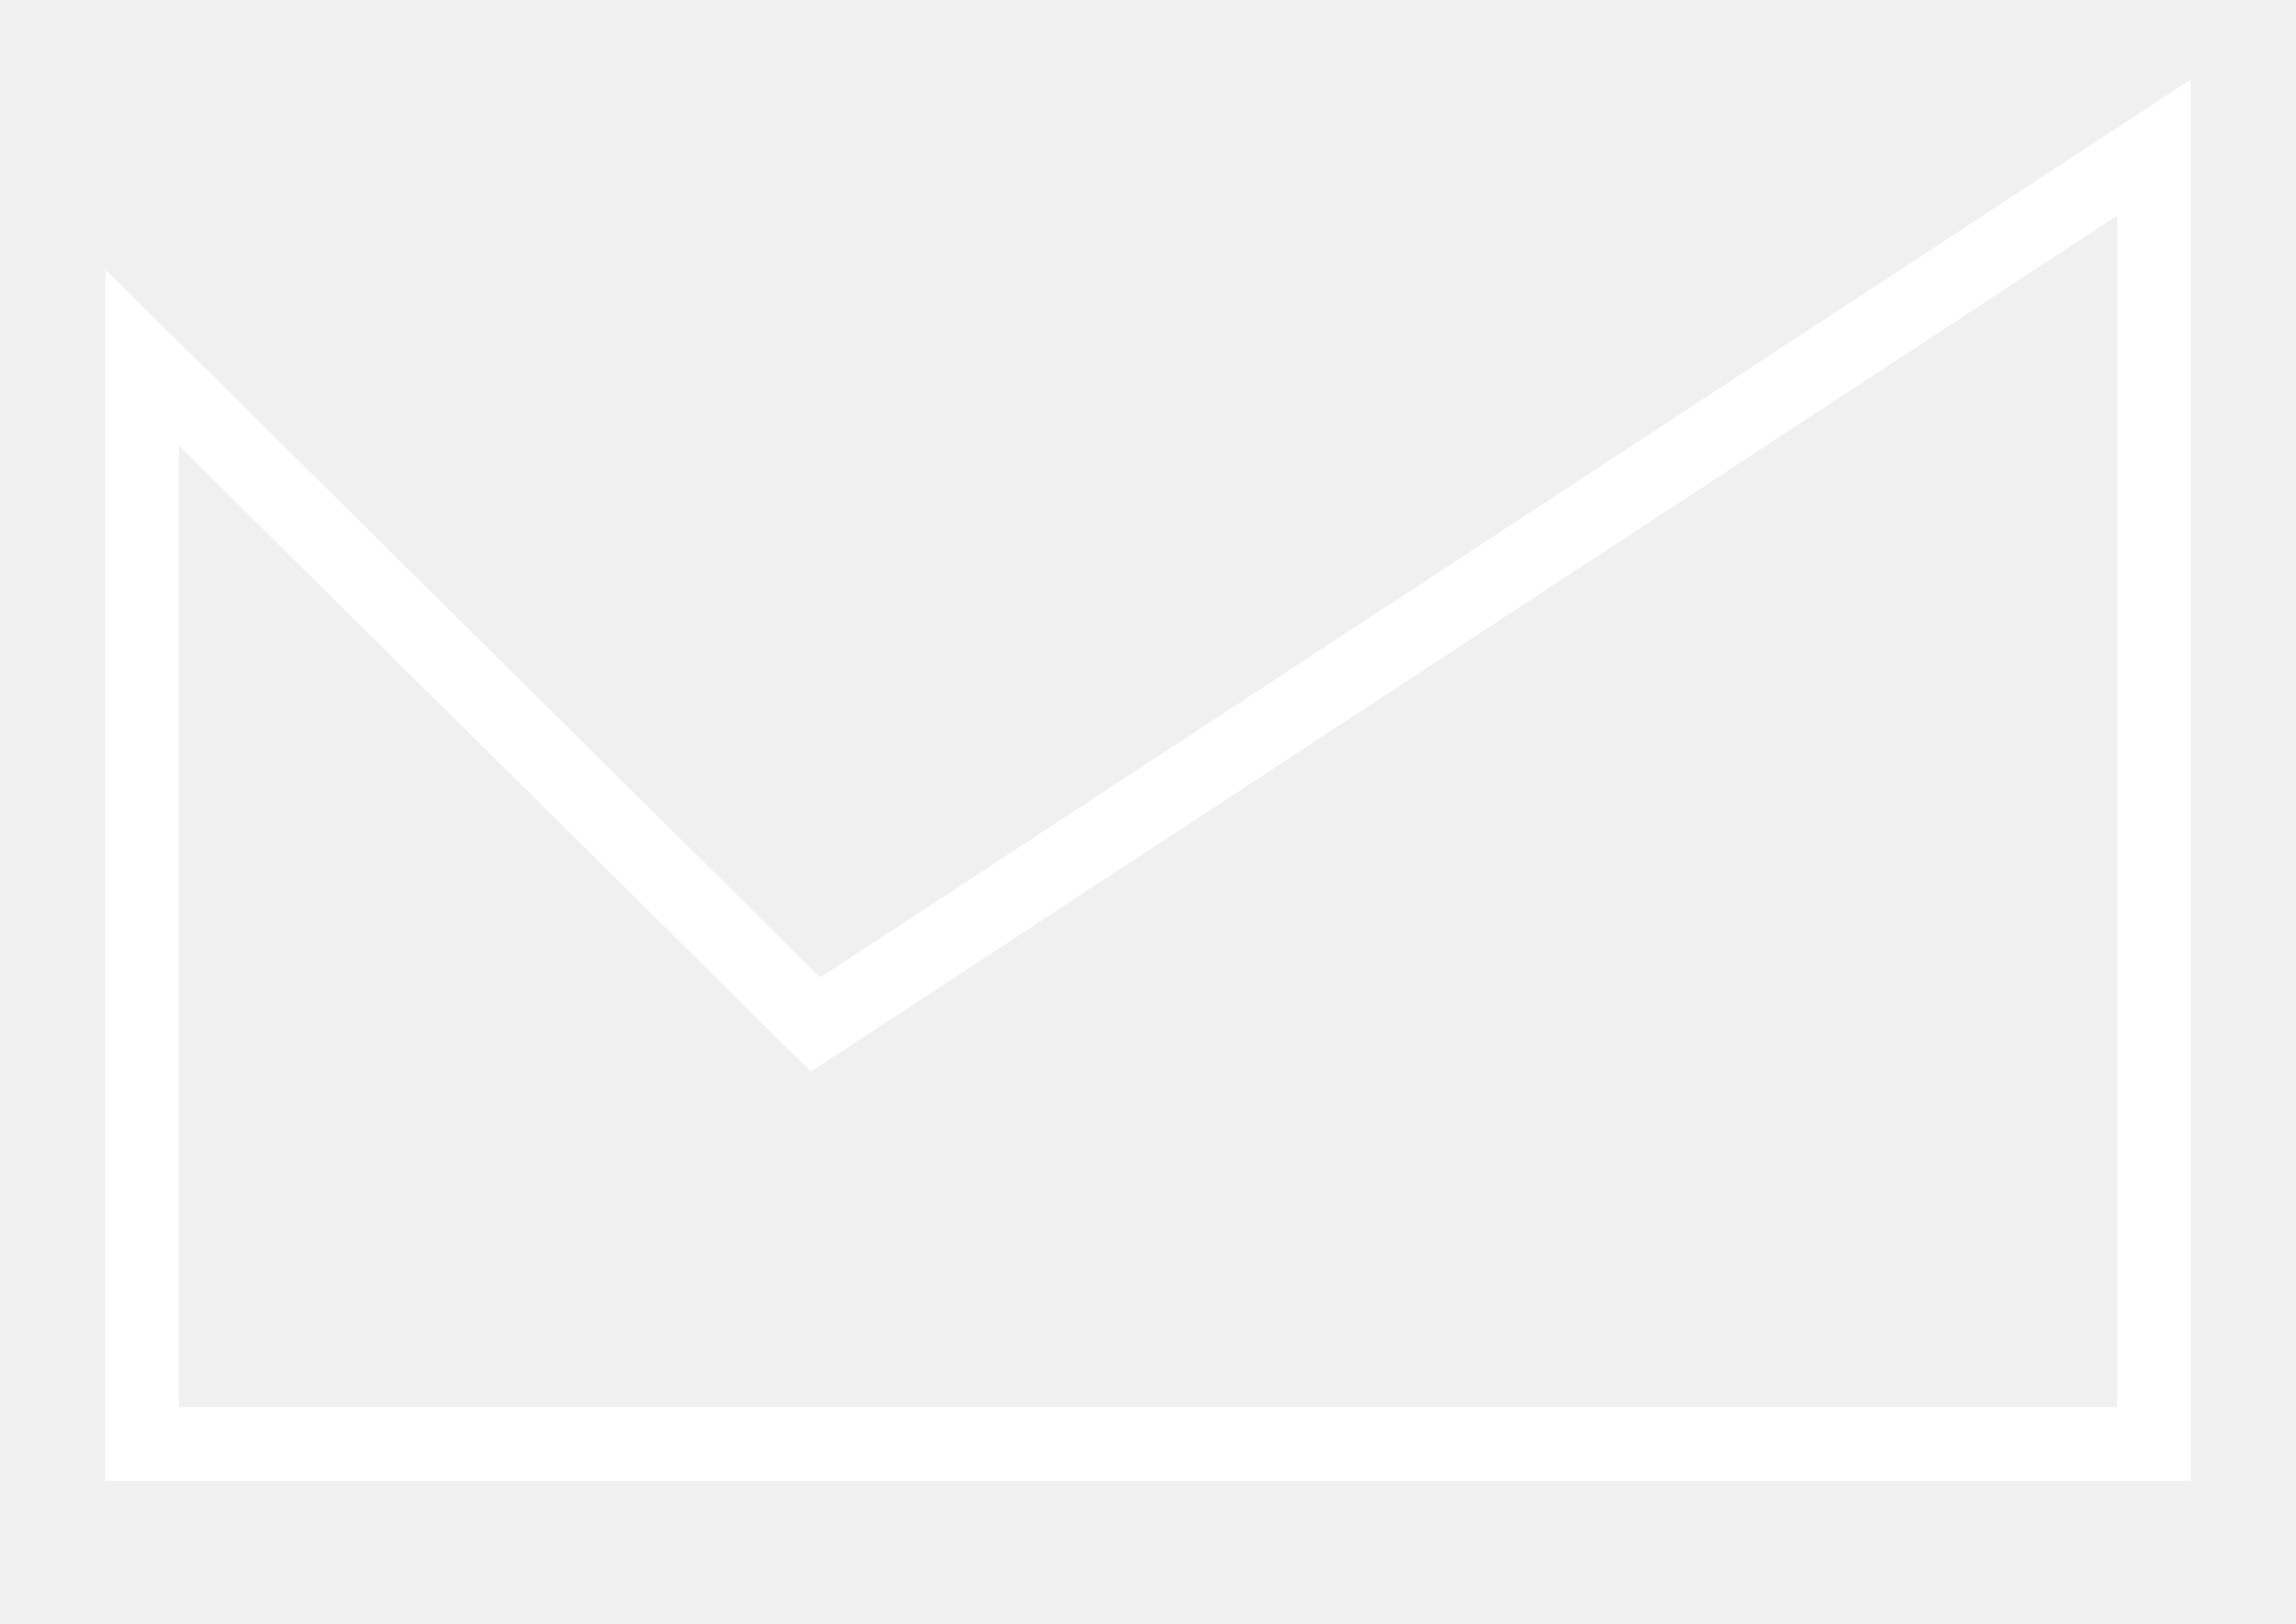
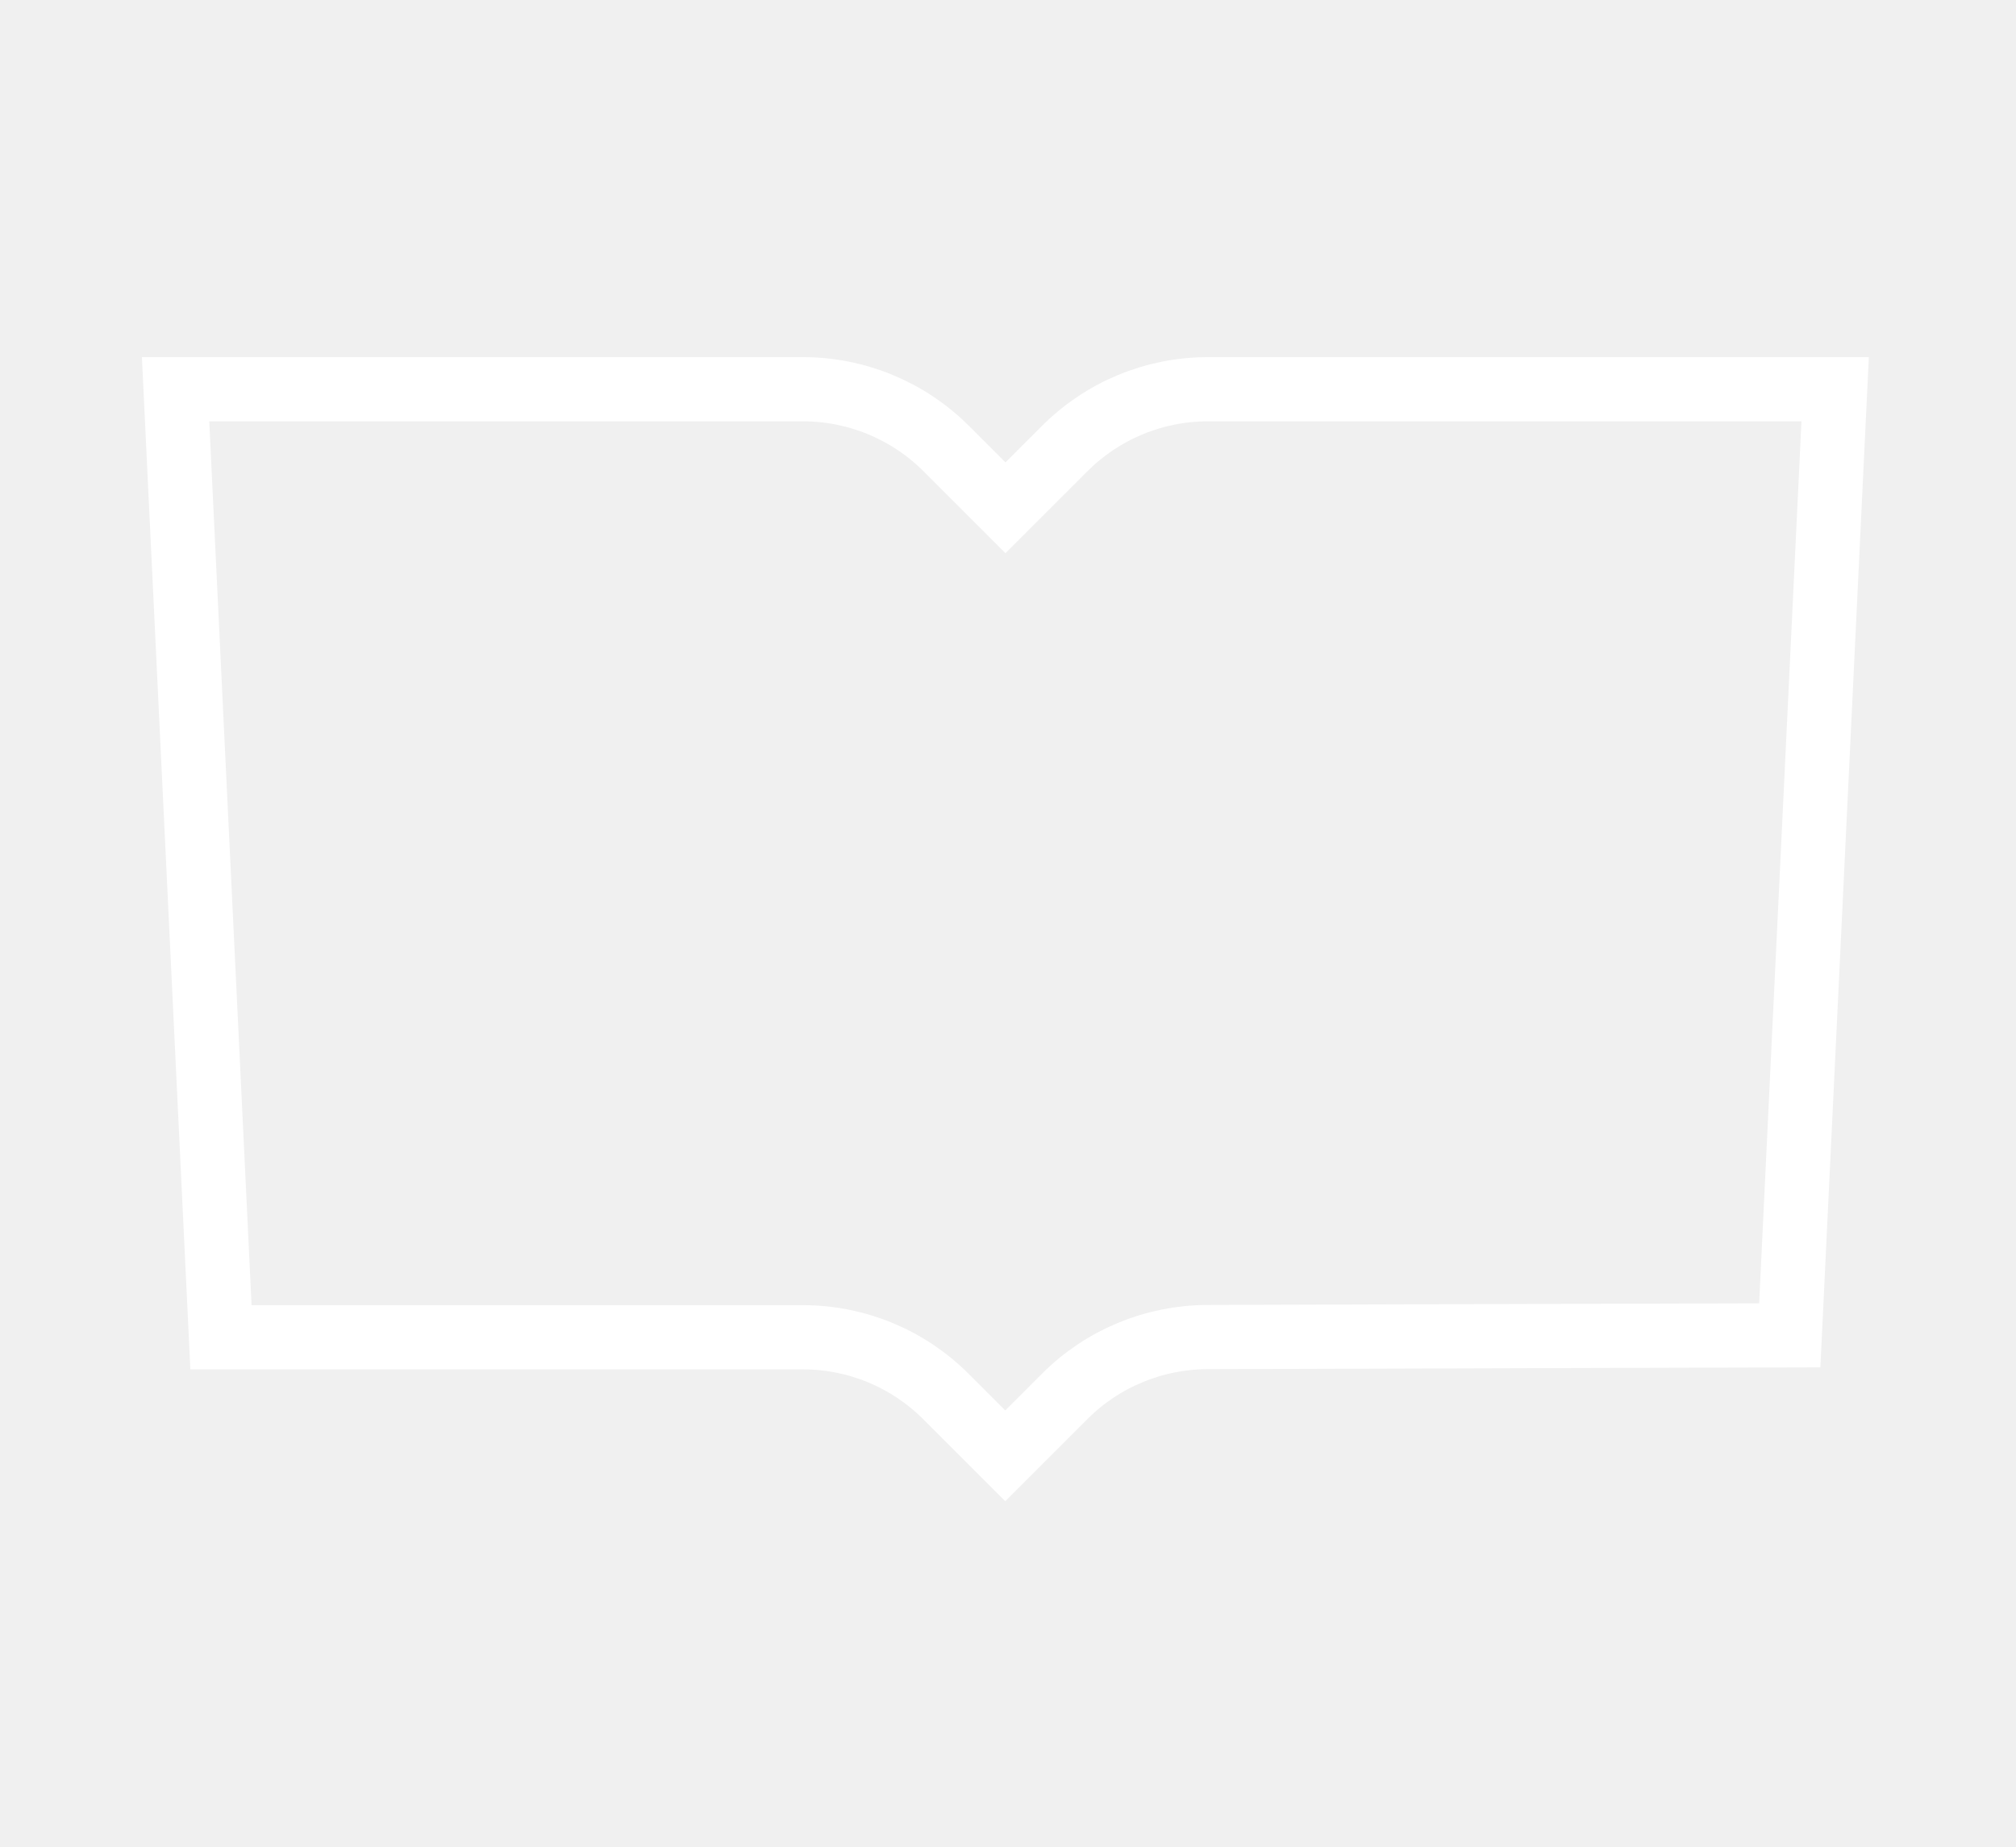
- <svg xmlns="http://www.w3.org/2000/svg" version="1.1" id="Layer_2" x="0px" y="0px" viewBox="0 0 841.9 595.3" style="enable-background:new 0 0 841.9 595.3;" xml:space="preserve">
+ <svg xmlns="http://www.w3.org/2000/svg" xmlns:xlink="http://www.w3.org/1999/xlink" version="1.1" id="Layer_1" x="0px" y="0px" viewBox="0 0 370 339" style="enable-background:new 0 0 370 339;" xml:space="preserve">
  <style type="text/css">
- 	.st0{fill:none;stroke:#FFFFFF;stroke-width:27;stroke-miterlimit:10;}
+ 	.st0{clip-path:url(#SVGID_2_);}
+ 	.st1{fill:none;stroke:#FFFFFF;stroke-width:30;stroke-linecap:square;stroke-miterlimit:14;}
</style>
-   <polygon class="st0" points="789.8,54.1 299.1,375.6 52.1,131.1 52.1,529.4 789.8,529.4 " />
+   <g transform="matrix(1,0,0,1,-805.855,-276.065)">
+     <g transform="matrix(1,0,0,2.39556,0,0)">
+       <g transform="matrix(1.17067,0,0,0.488683,412.511,-787.845)">
+         <g>
+           <g>
+             <defs>
+               <path id="SVGID_1_" d="M744,1784.7c0-13-5.1-25.4-14.3-34.5c-9.2-9.2-21.6-14.3-34.5-14.3c-97.2,0-313.7,0-410.8,0        c-13,0-25.4,5.1-34.5,14.3c-9.2,9.2-14.3,21.6-14.3,34.5c0,97.2,0,313.6,0,410.8c0,12.9,5.1,25.4,14.3,34.5        c9.2,9.2,21.6,14.3,34.5,14.3c97.2,0,313.7,0,410.8,0c13,0,25.4-5.1,34.5-14.3c9.2-9.2,14.3-21.6,14.3-34.5        C744,2098.4,744,1881.9,744,1784.7z" />
+             </defs>
+             <clipPath id="SVGID_2_">
+               <use xlink:href="#SVGID_1_" style="overflow:visible;" />
+             </clipPath>
+             <g class="st0">
+               <g transform="matrix(0.335584,0,0,0.335584,33.2442,1883.7)">
+                 <path class="st1" d="M984.2,75.5l21.2,443c0,0,188.4,0,271.9,0c25.1,0,49.1,10,66.8,27.7c13.8,13.8,27.7,27.7,27.7,27.7         s13.9-13.9,27.8-27.8c17.7-17.7,41.6-27.6,66.6-27.7c83.5-0.3,272.1-0.8,272.1-0.8l21.2-442.1c0,0-205.2,0-293.1,0         c-25.1,0-49.1,10-66.8,27.7c-13.8,13.8-27.7,27.7-27.7,27.7s-13.8-13.8-27.7-27.7c-17.7-17.7-41.8-27.7-66.8-27.7         C1189.4,75.5,984.2,75.5,984.2,75.5z" />
+               </g>
+             </g>
+           </g>
+         </g>
+       </g>
+     </g>
+   </g>
</svg>
